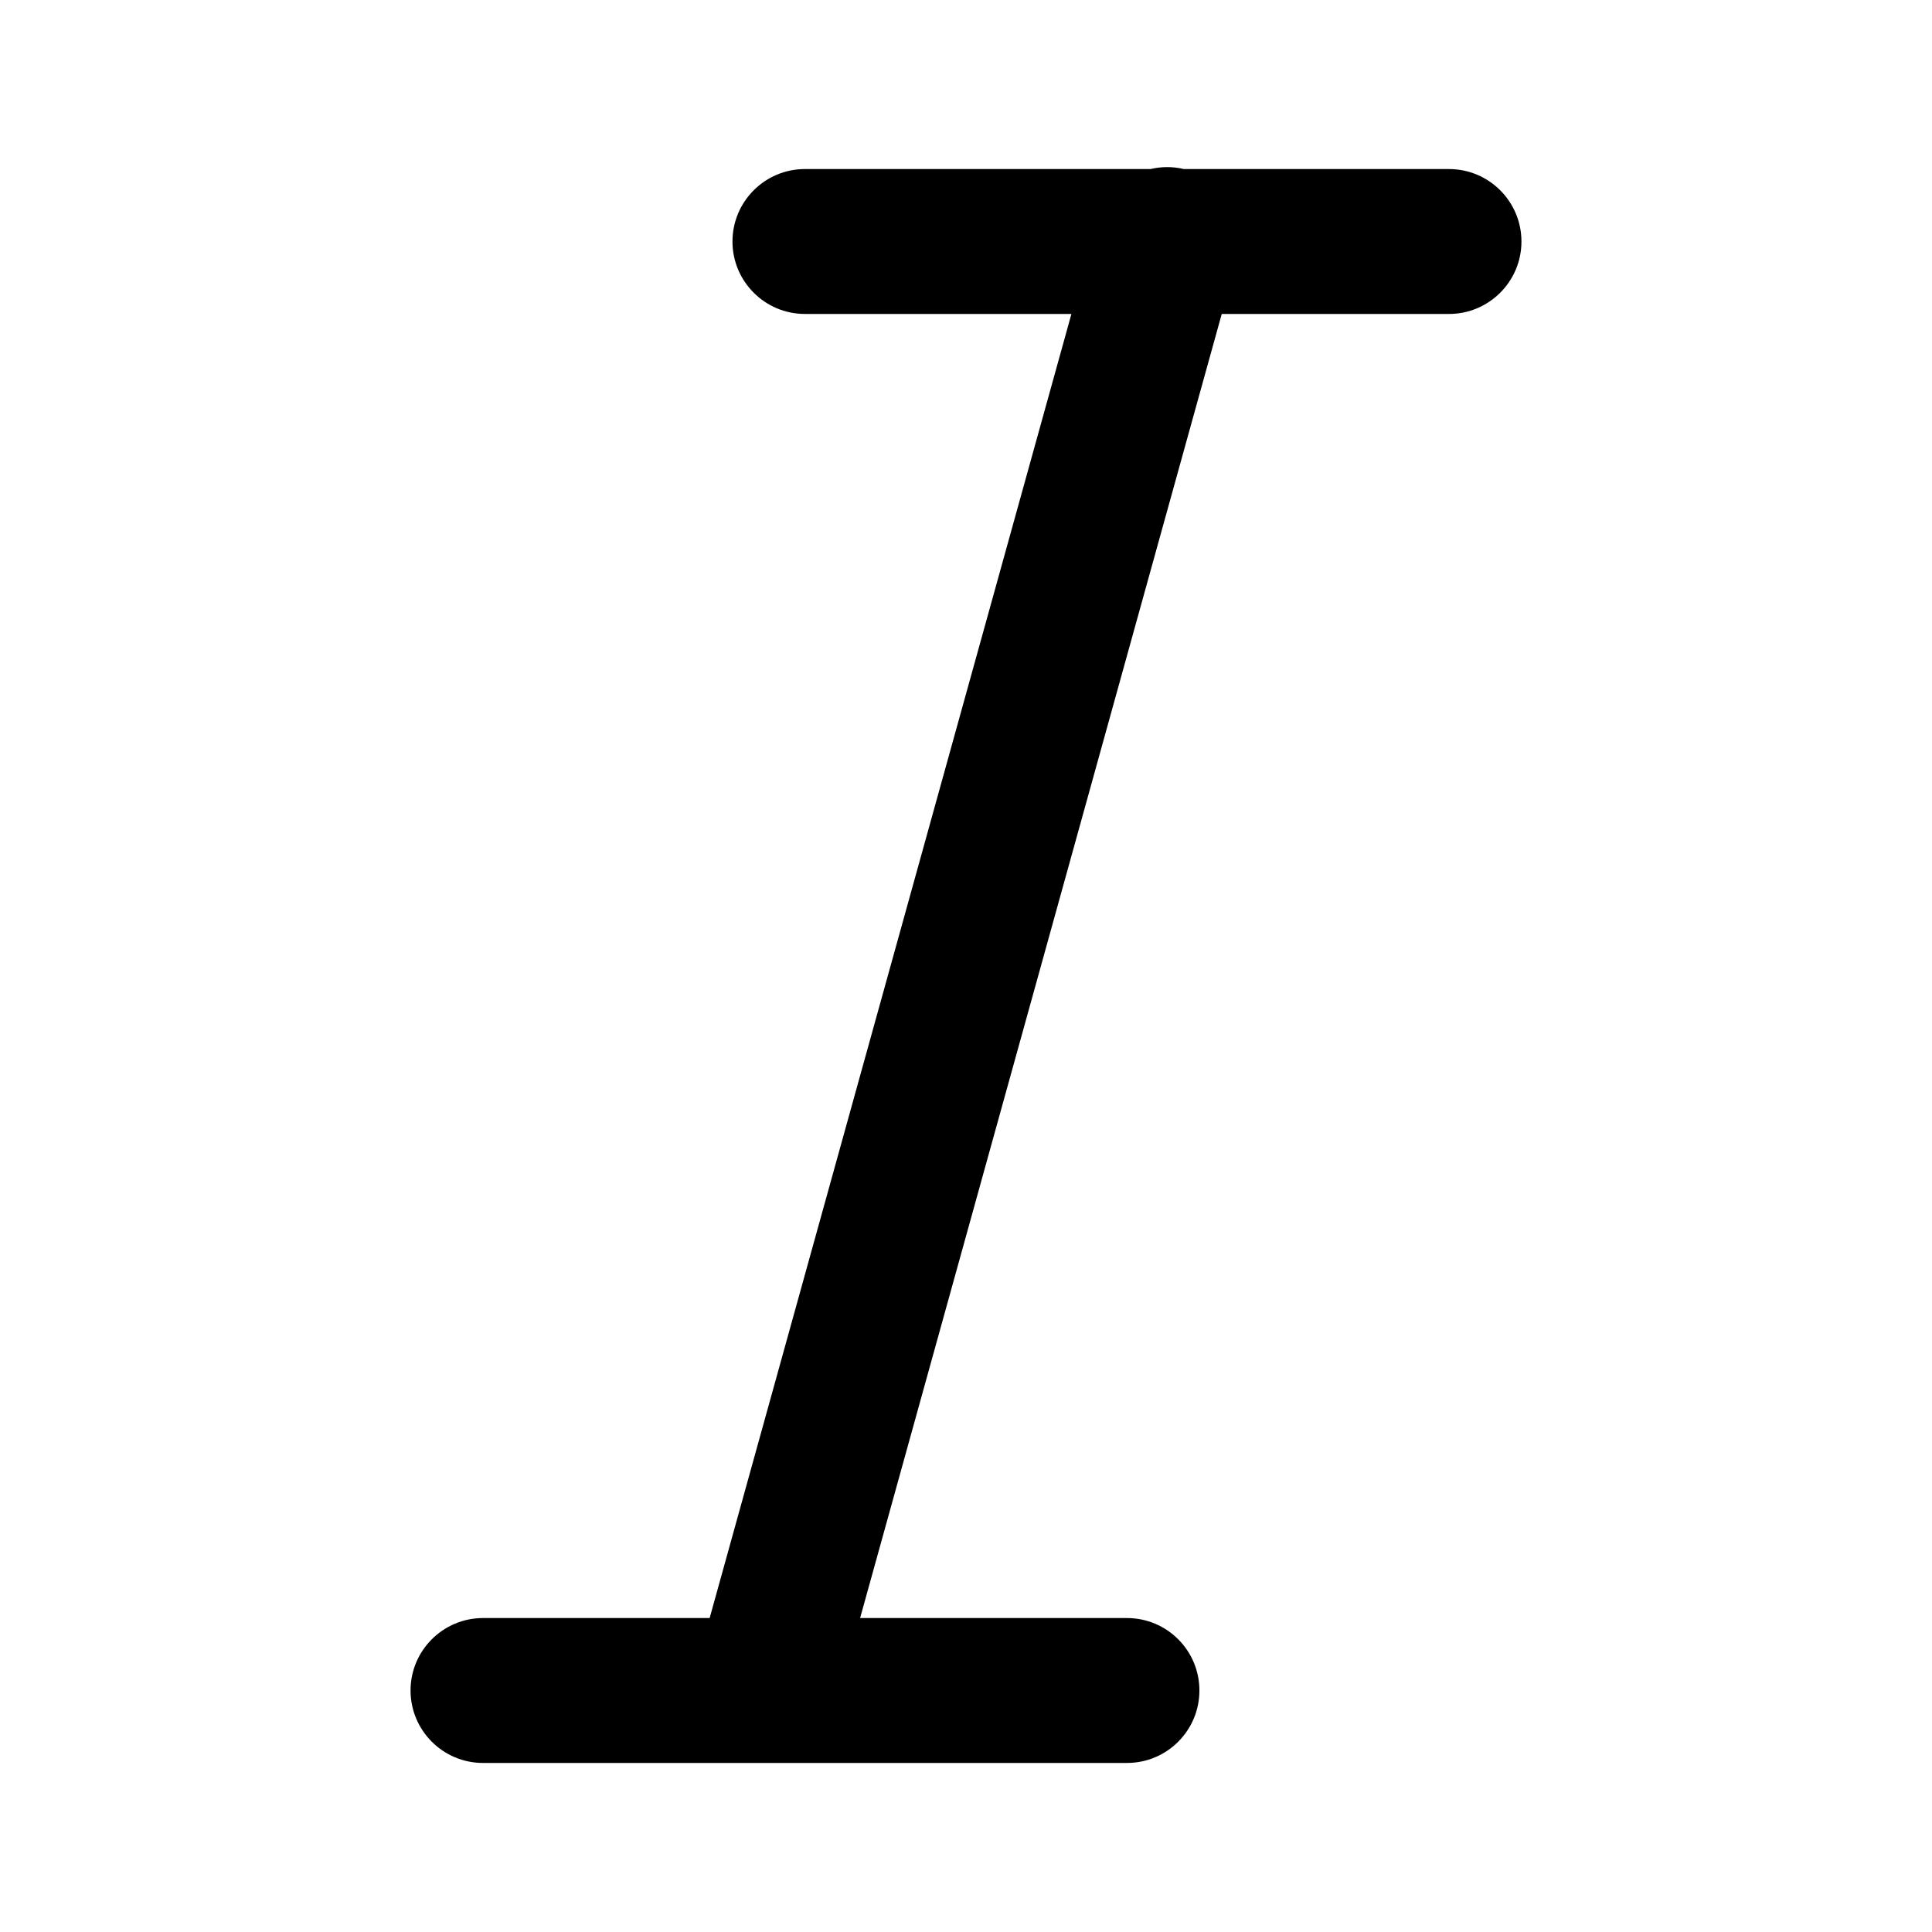
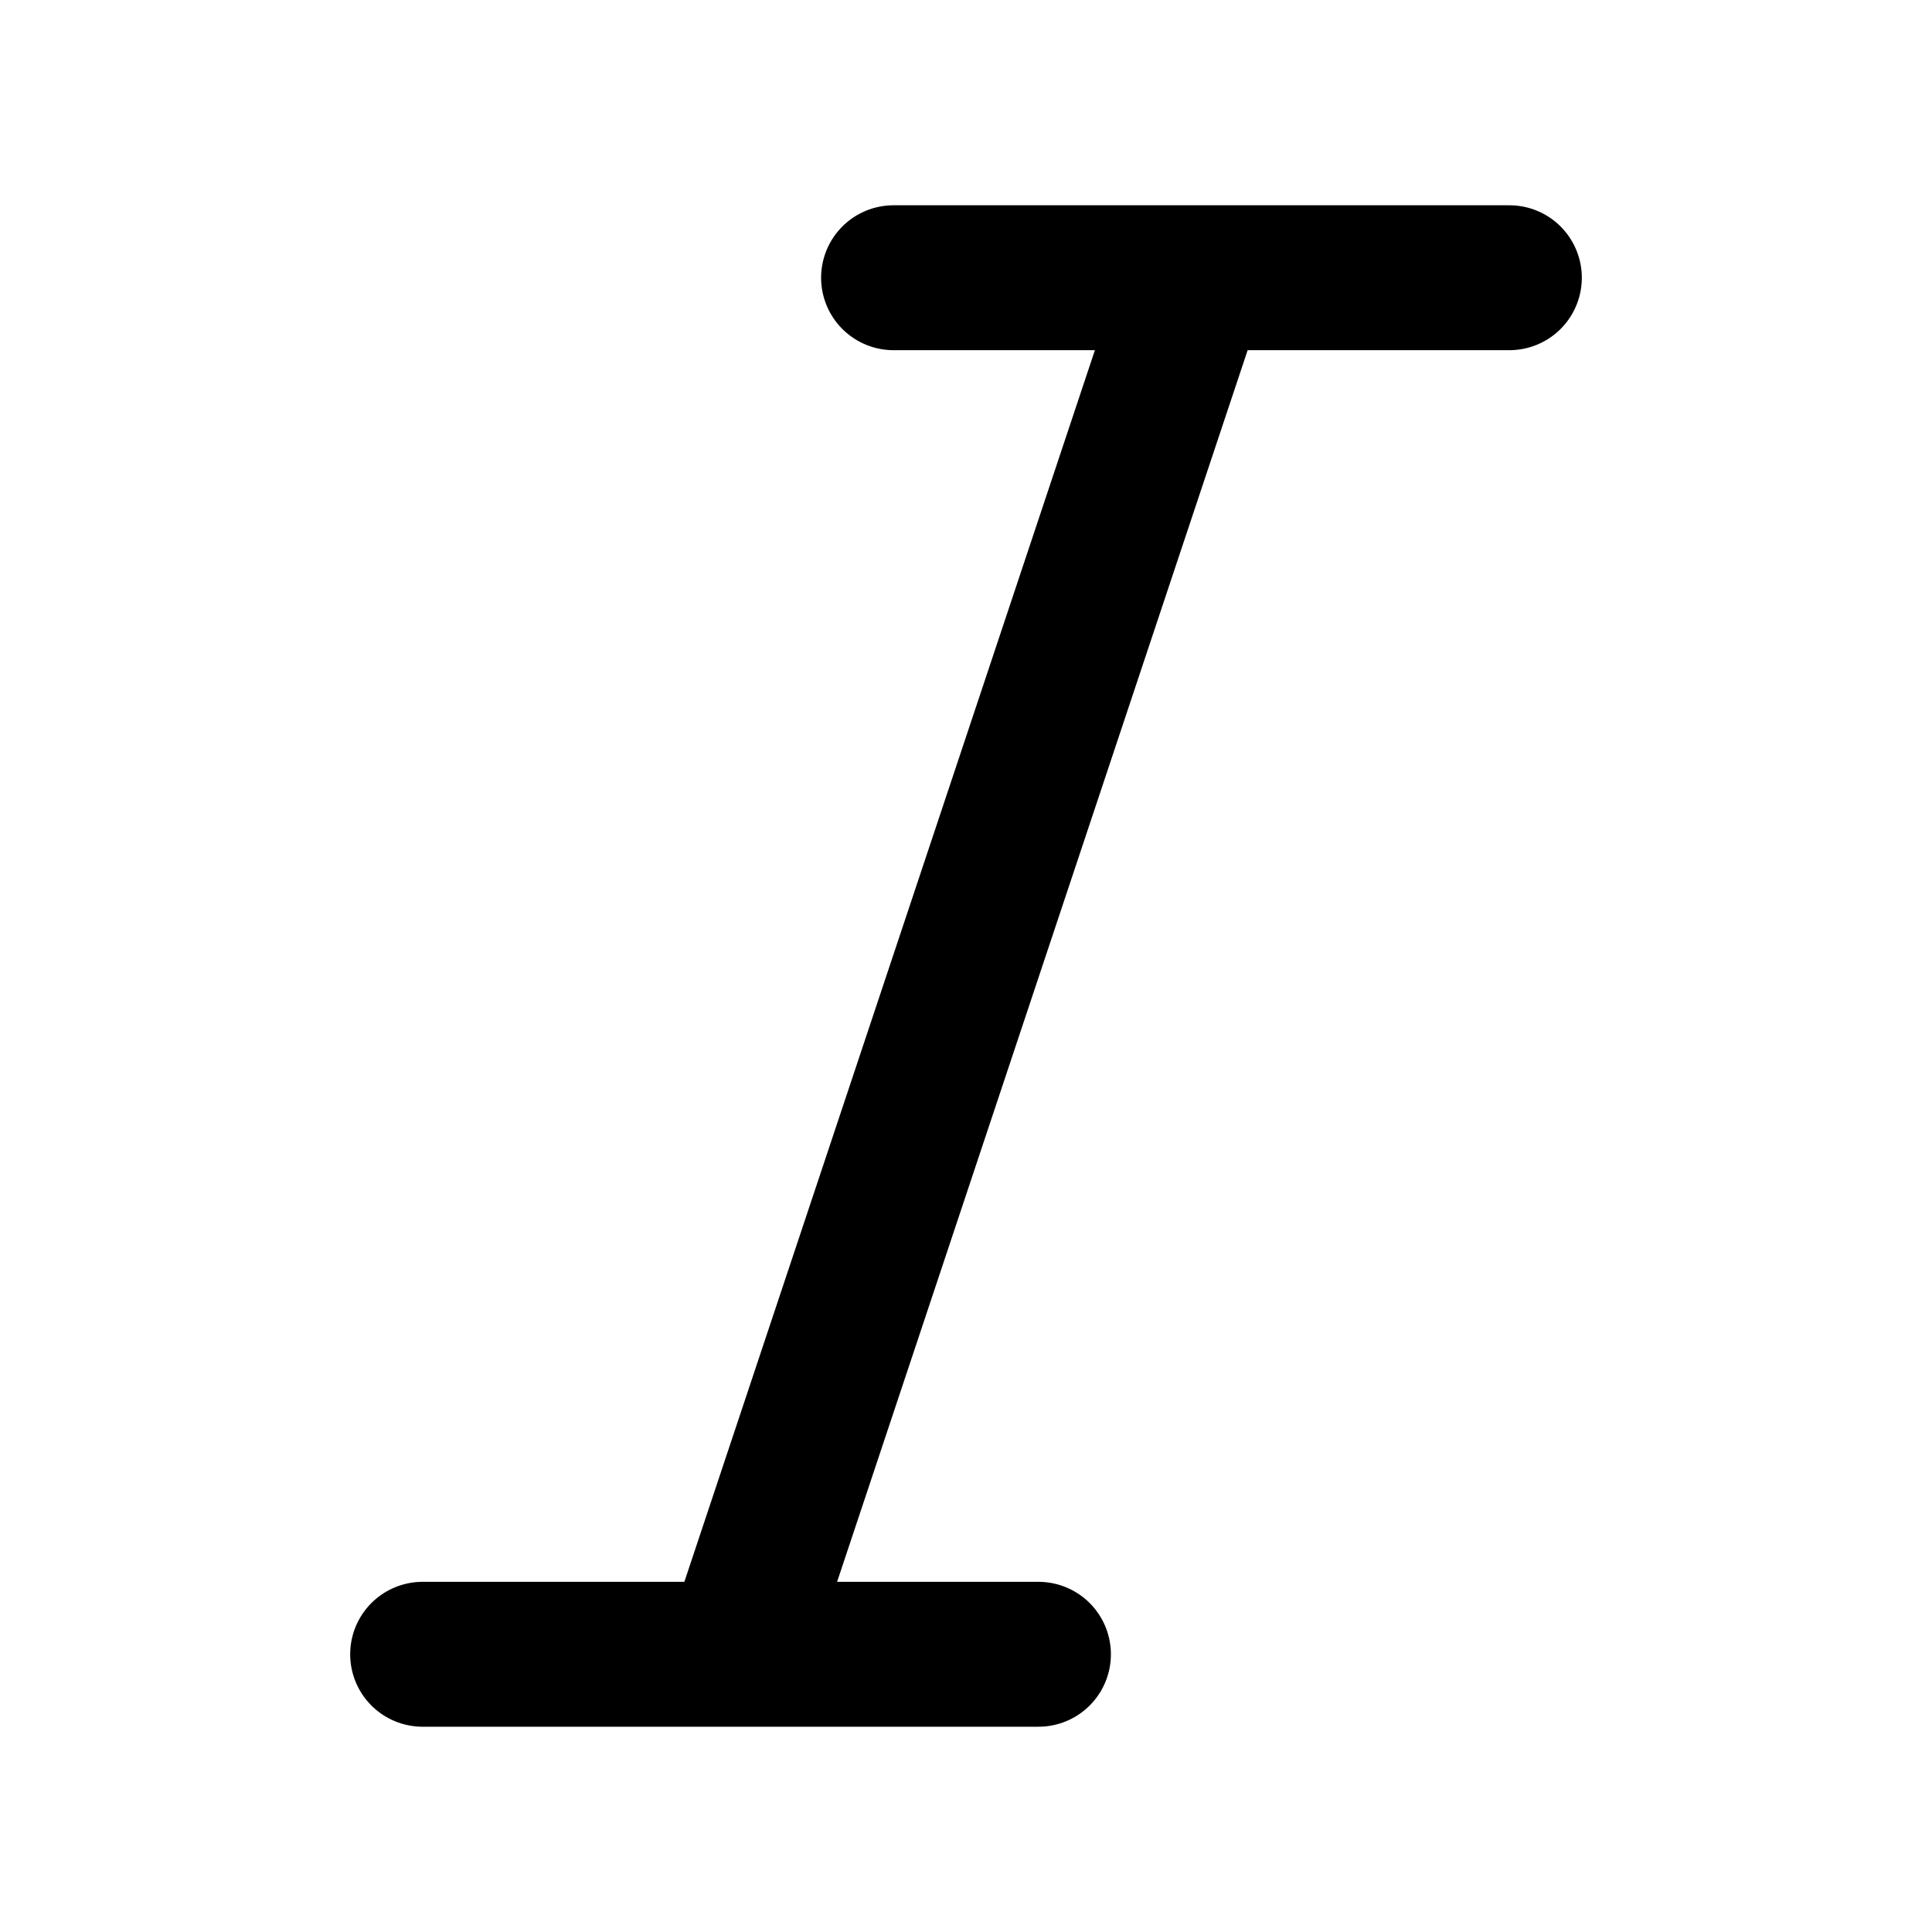
<svg xmlns="http://www.w3.org/2000/svg" width="16" height="16" viewBox="0 0 16 16" fill="none">
-   <path d="M9.804 1.4H12C12.331 1.4 12.6 1.669 12.6 2C12.6 2.331 12.331 2.6 12 2.6H10.118L7.123 13.4H9.333C9.665 13.4 9.933 13.669 9.933 14C9.933 14.331 9.665 14.6 9.333 14.6H6.348C6.338 14.6 6.329 14.6 6.32 14.6H4C3.669 14.6 3.4 14.331 3.4 14C3.4 13.669 3.669 13.4 4 13.4H5.877L8.873 2.6H6.666C6.335 2.6 6.066 2.331 6.066 2C6.066 1.669 6.335 1.4 6.666 1.4H9.529C9.617 1.379 9.711 1.378 9.804 1.4Z" fill="black" />
+   <g stroke="black" stroke-width="1.2" stroke-linecap="round" stroke-linejoin="round">
+     <path d="M7.4 2.3h5.1M3.5 13.7h5.1m1.3-11.4-3.8 11.4" />
+   </g>
</svg>
